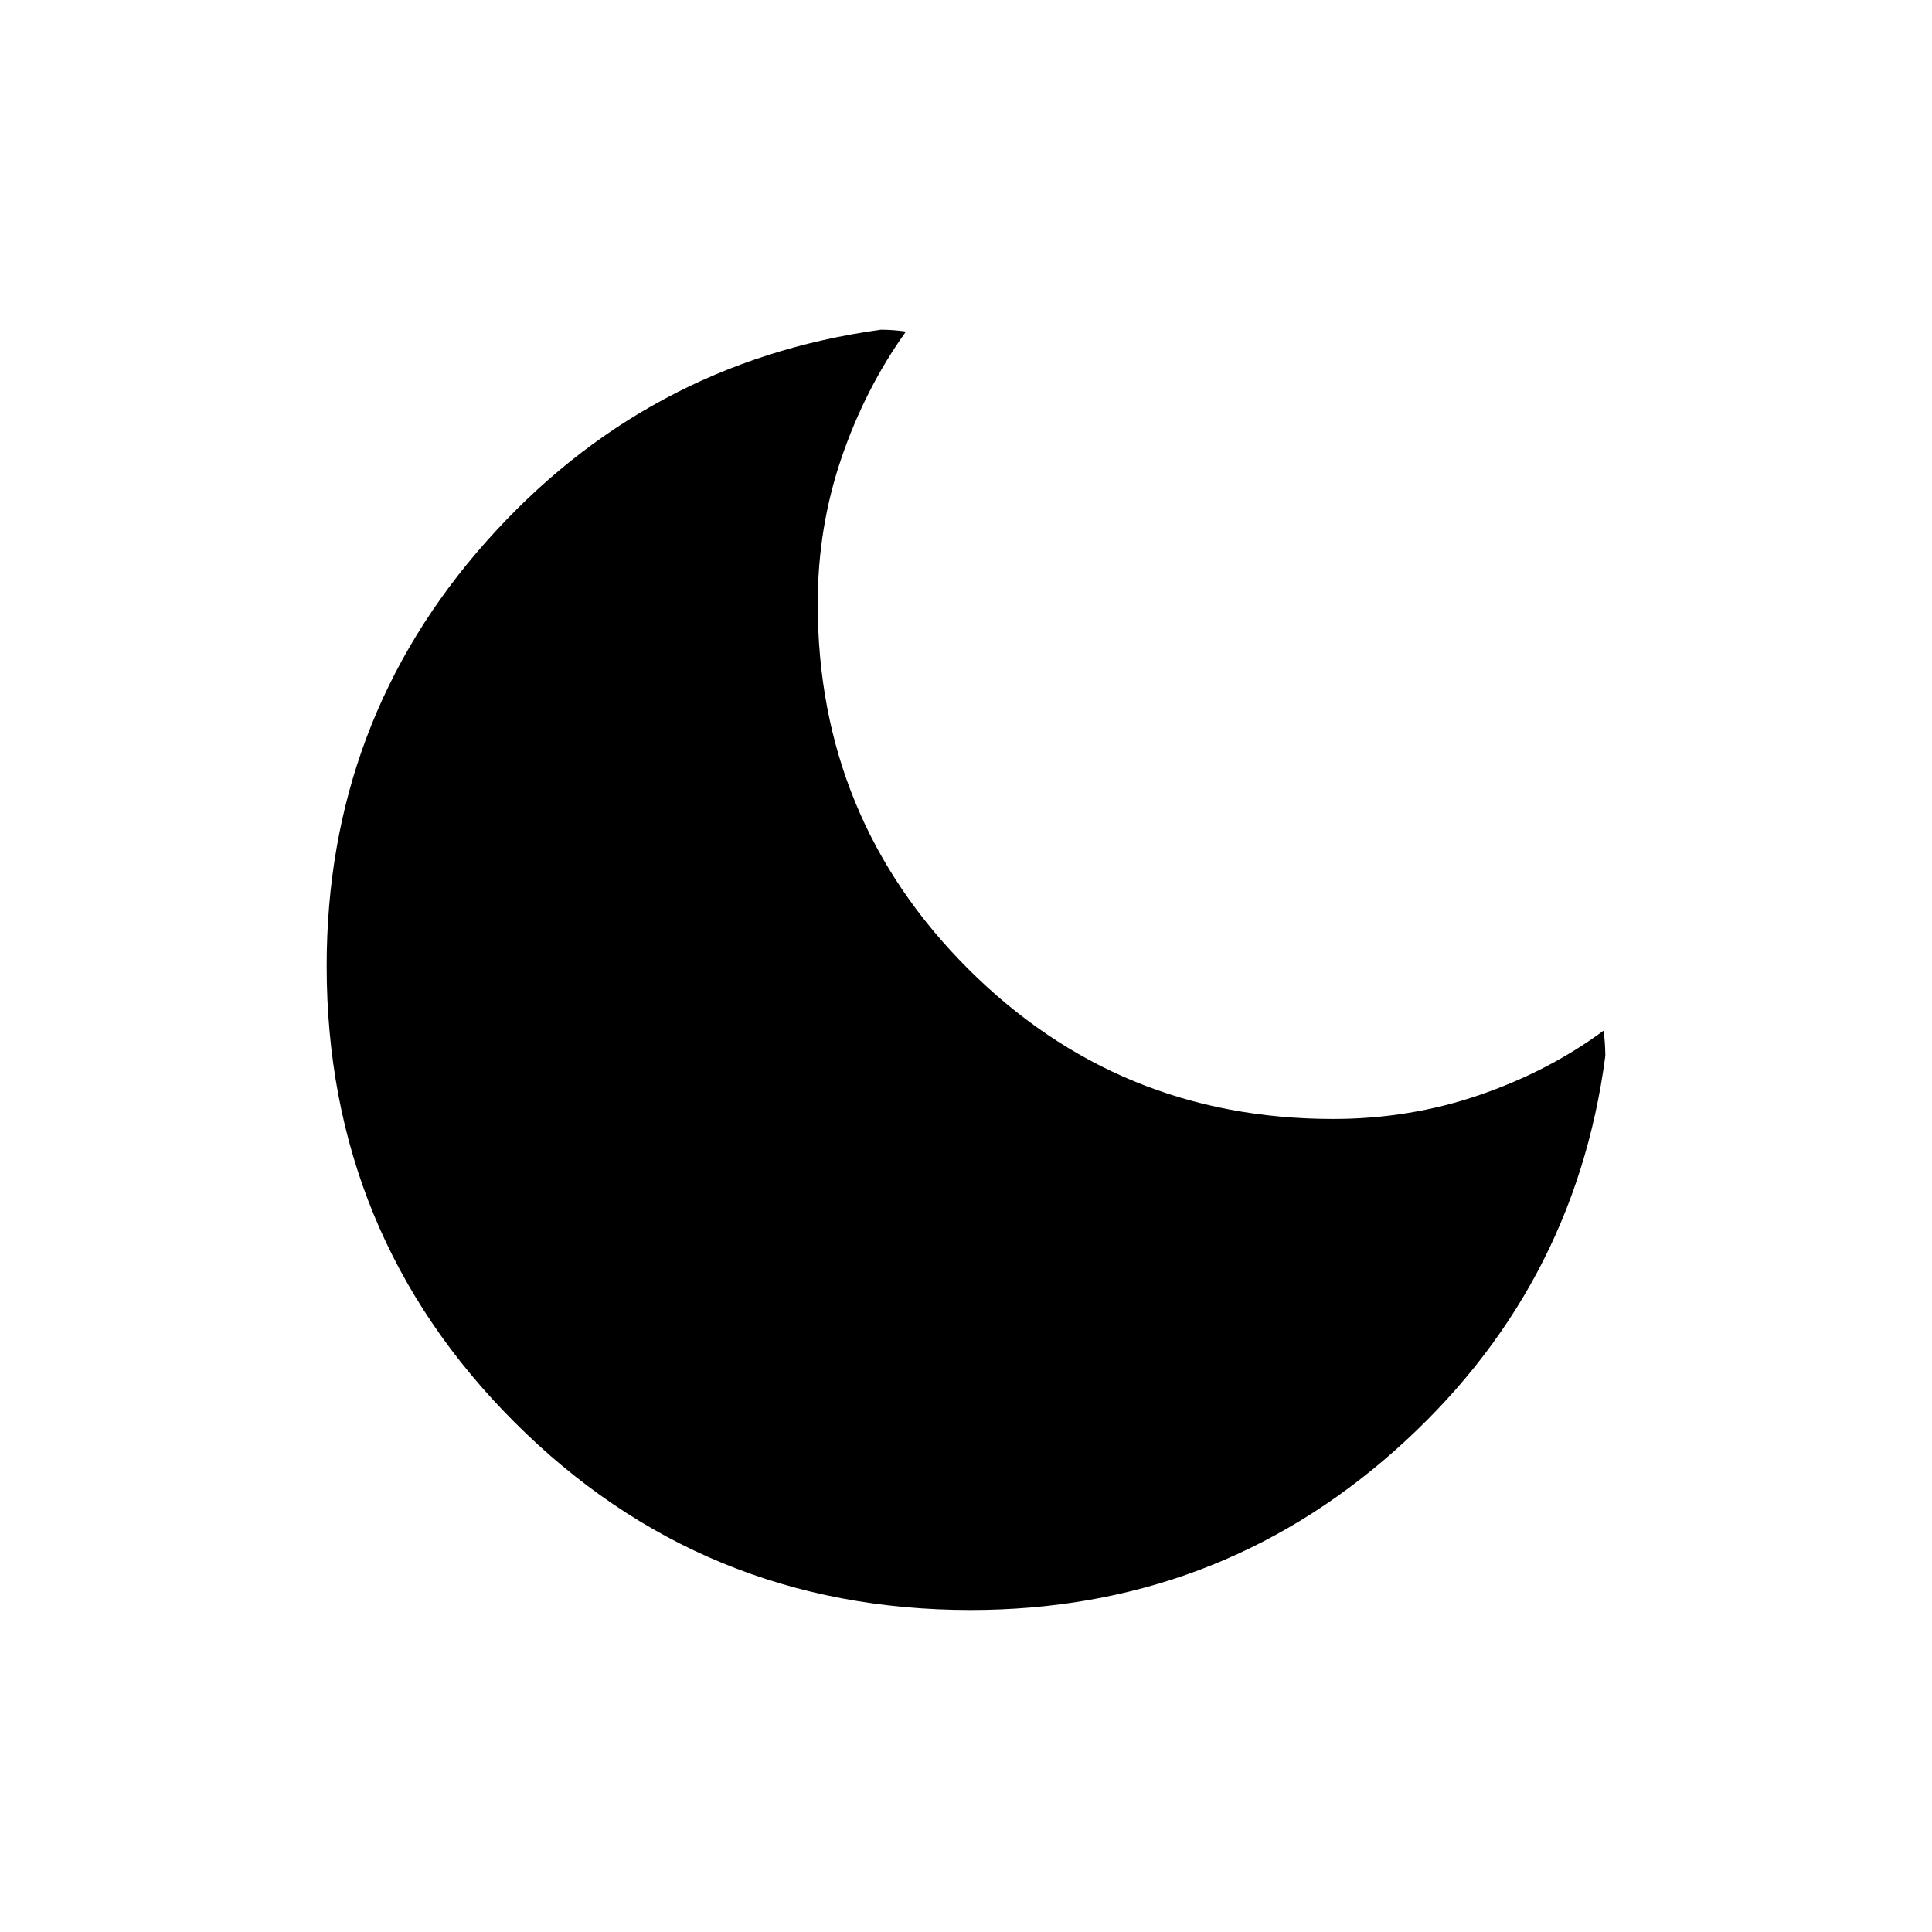
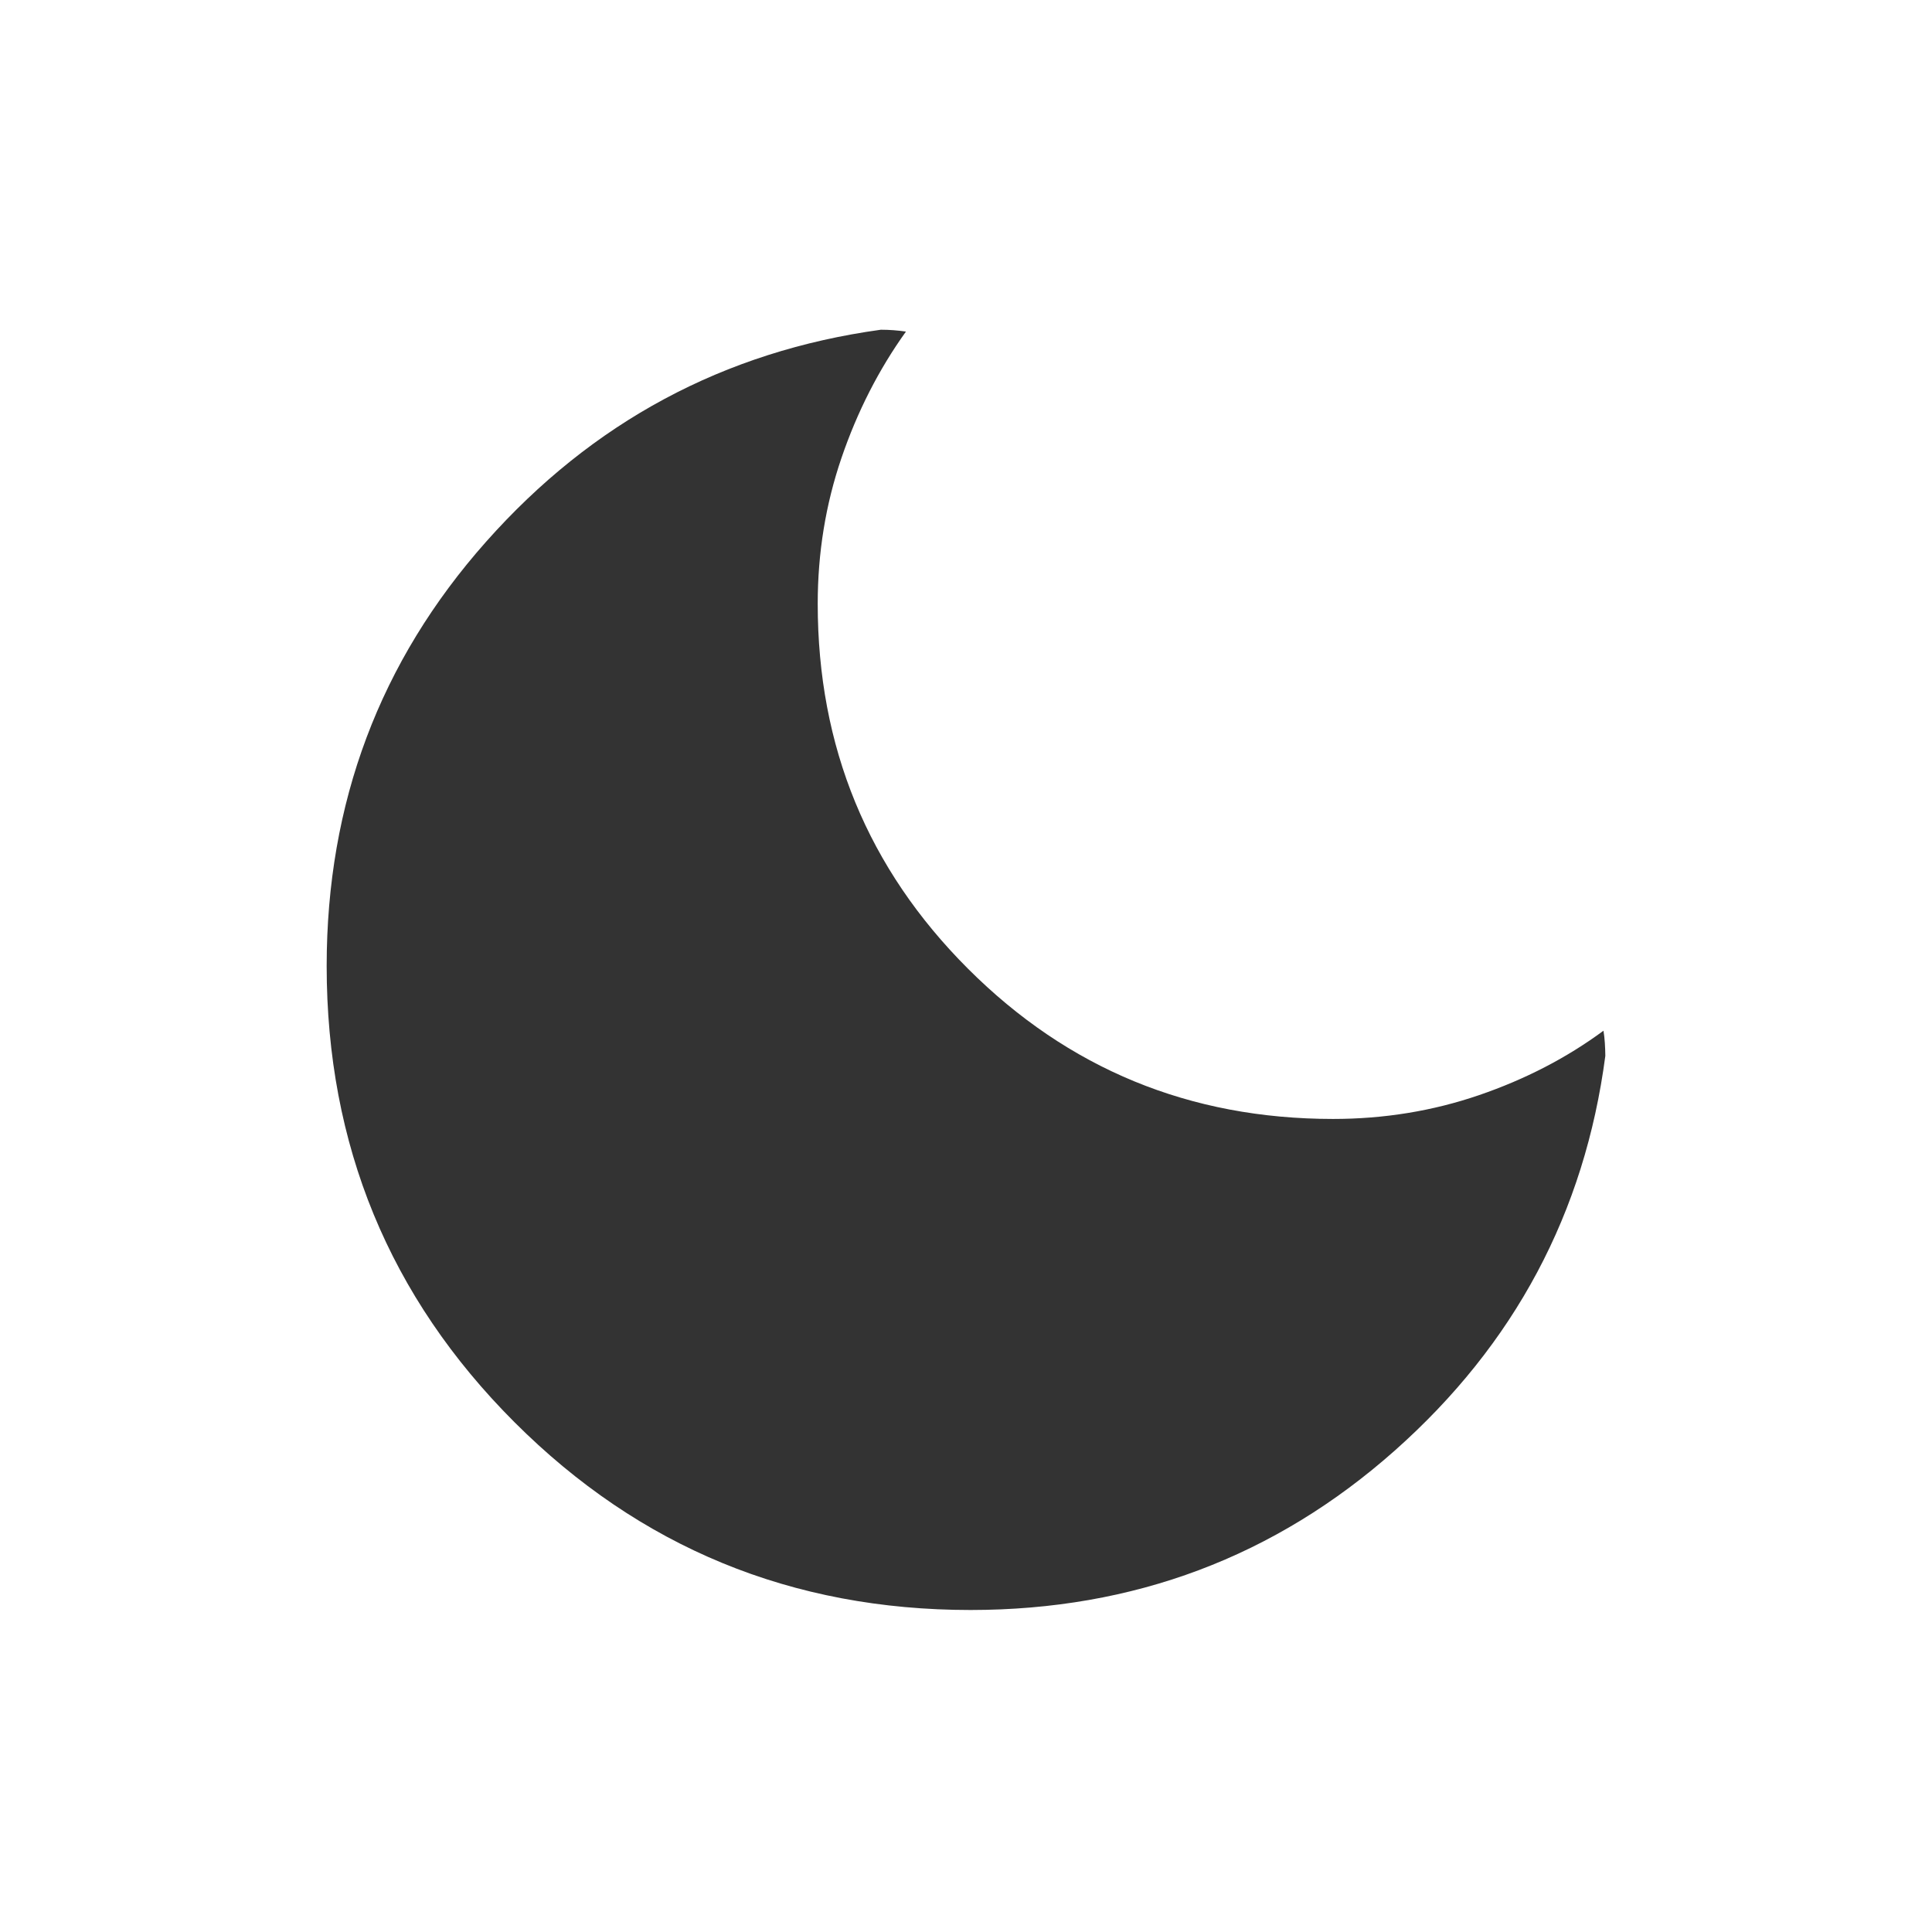
<svg xmlns="http://www.w3.org/2000/svg" width="128" height="128" viewBox="0 0 24 24">
-   <path fill="currentColor" d="M12.058 20q-3.334 0-5.667-2.333T4.058 12q0-3.039 1.98-5.27t4.904-2.634q.081 0 .159.006t.153.017q-.506.706-.801 1.57T10.158 7.5q0 2.667 1.866 4.533t4.534 1.867q.951 0 1.813-.295t1.548-.801q.012.075.017.153t.006.159q-.384 2.923-2.615 4.903T12.057 20" />
+   <path fill="#333333" d="M12.058 20q-3.334 0-5.667-2.333T4.058 12q0-3.039 1.98-5.27t4.904-2.634q.081 0 .159.006t.153.017q-.506.706-.801 1.57T10.158 7.5q0 2.667 1.866 4.533t4.534 1.867q.951 0 1.813-.295t1.548-.801q.012.075.017.153t.006.159q-.384 2.923-2.615 4.903T12.057 20" />
</svg>
